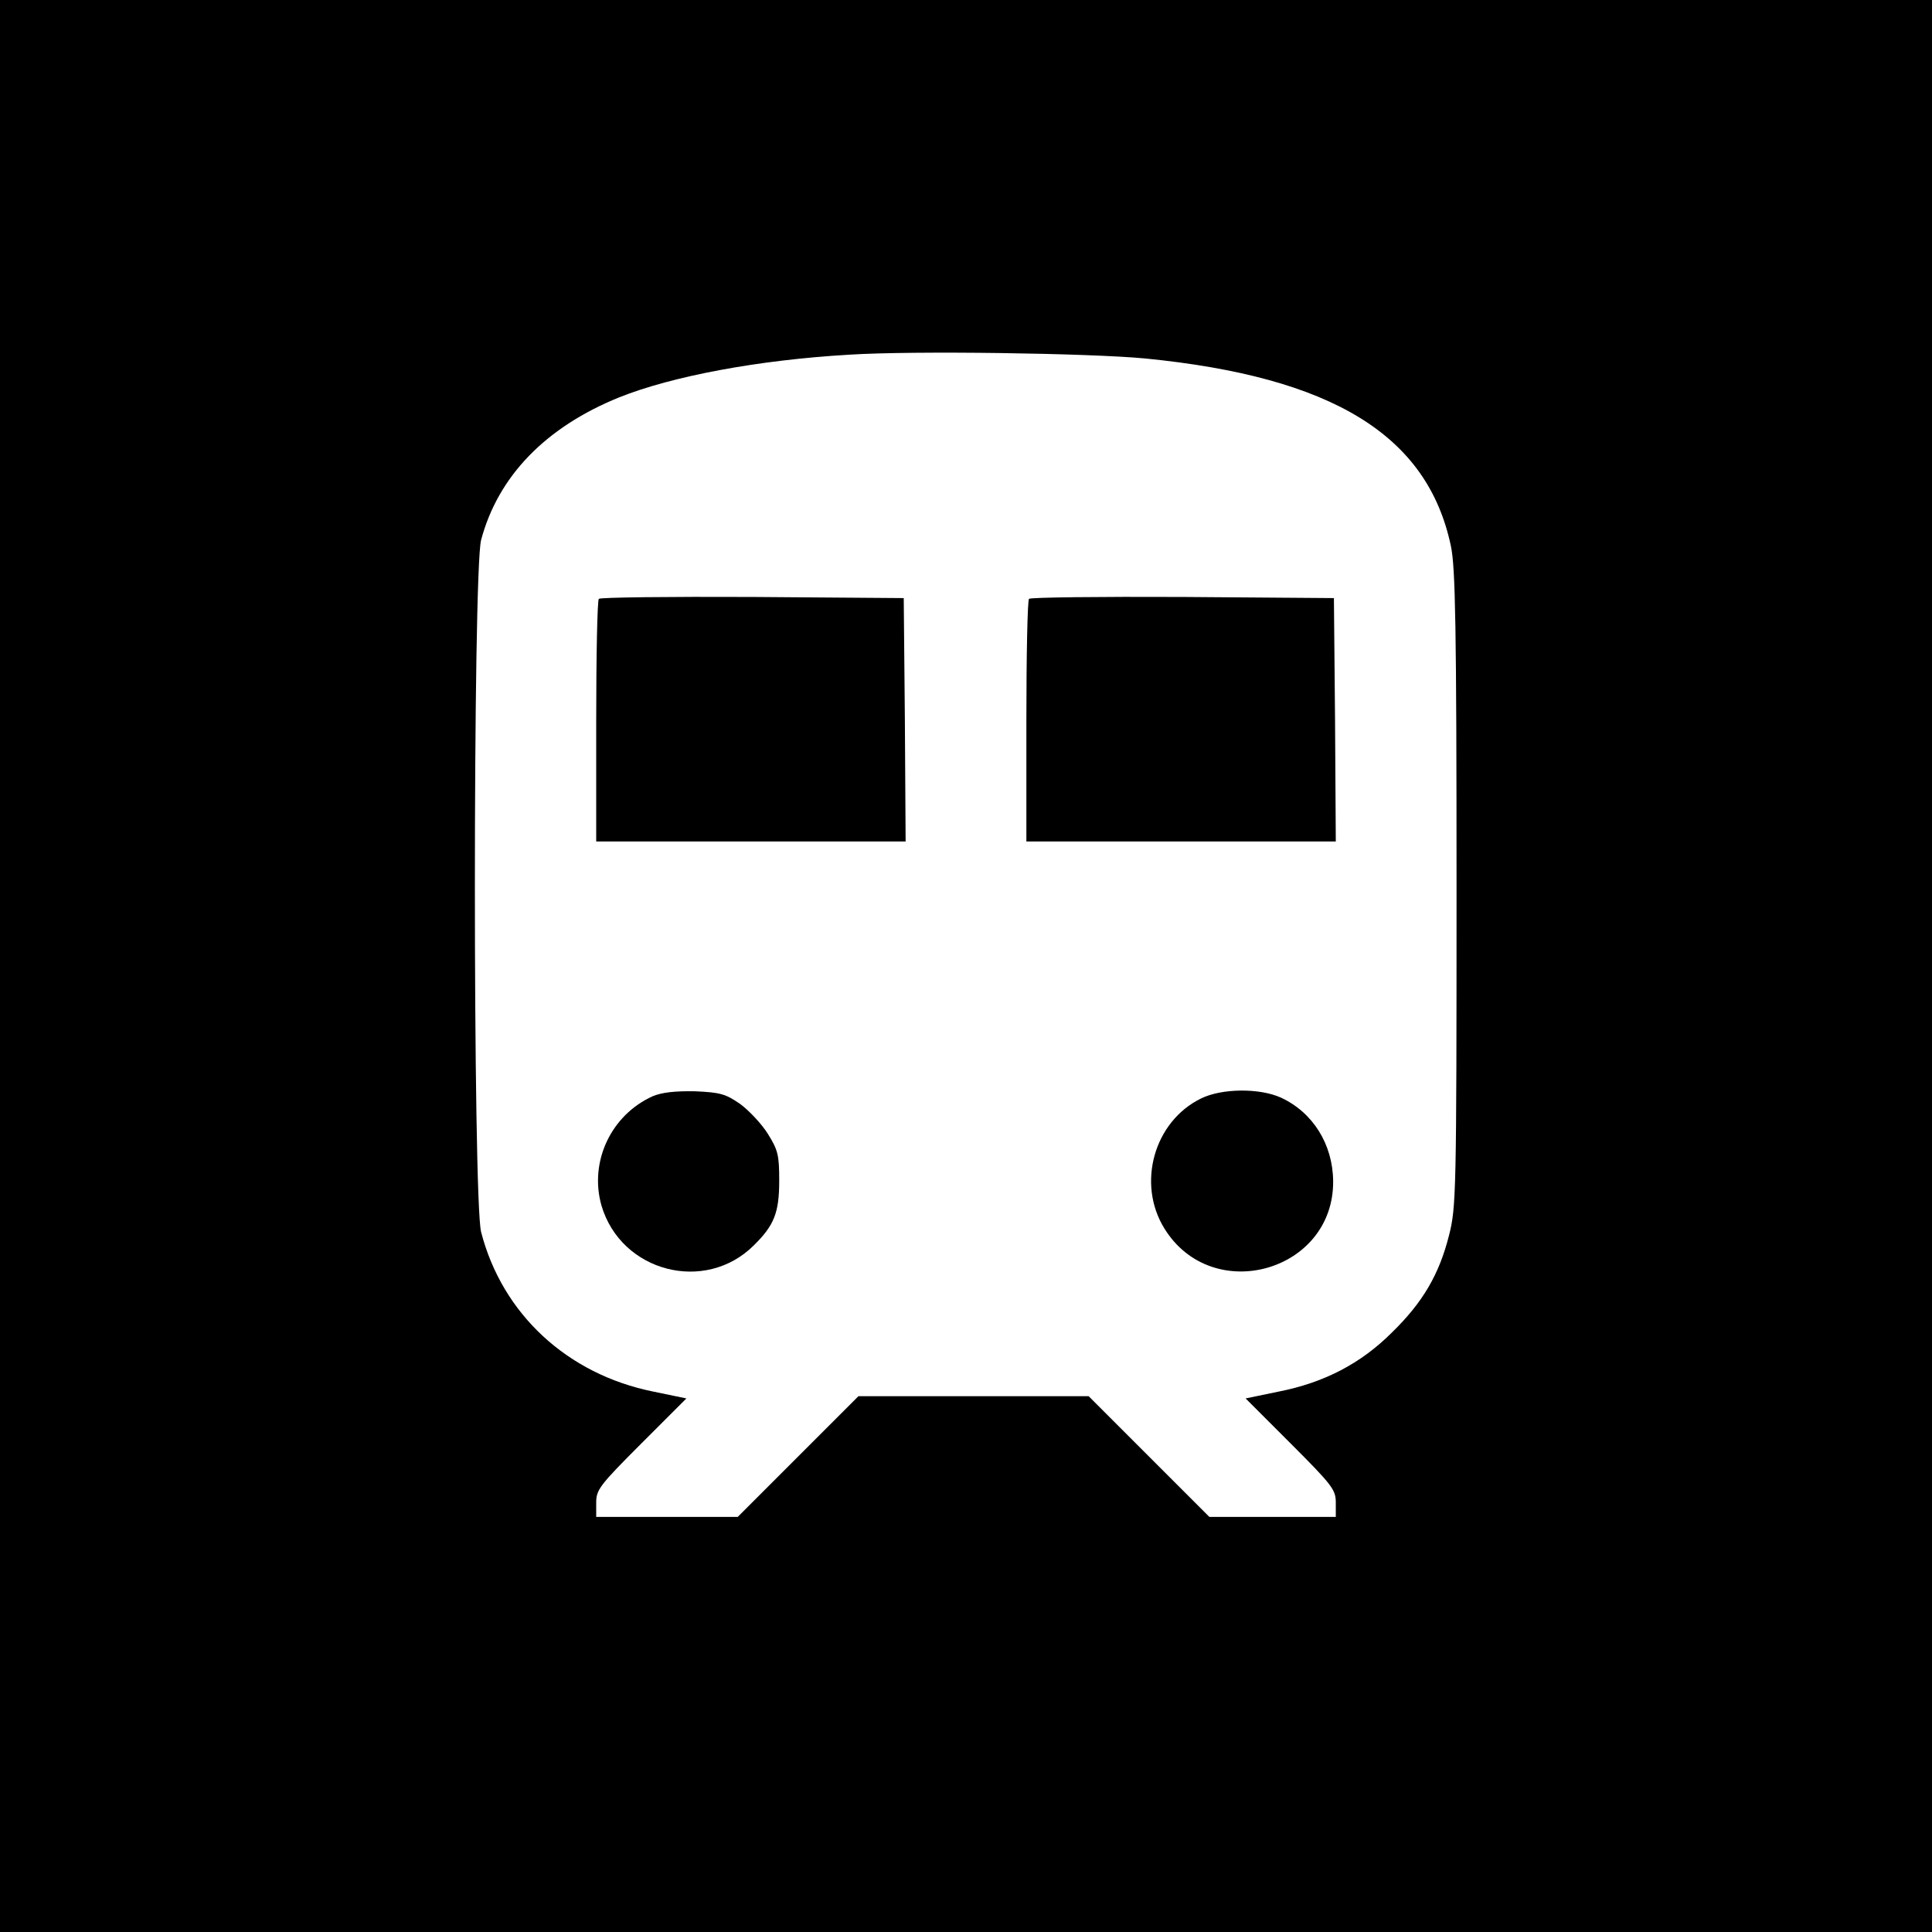
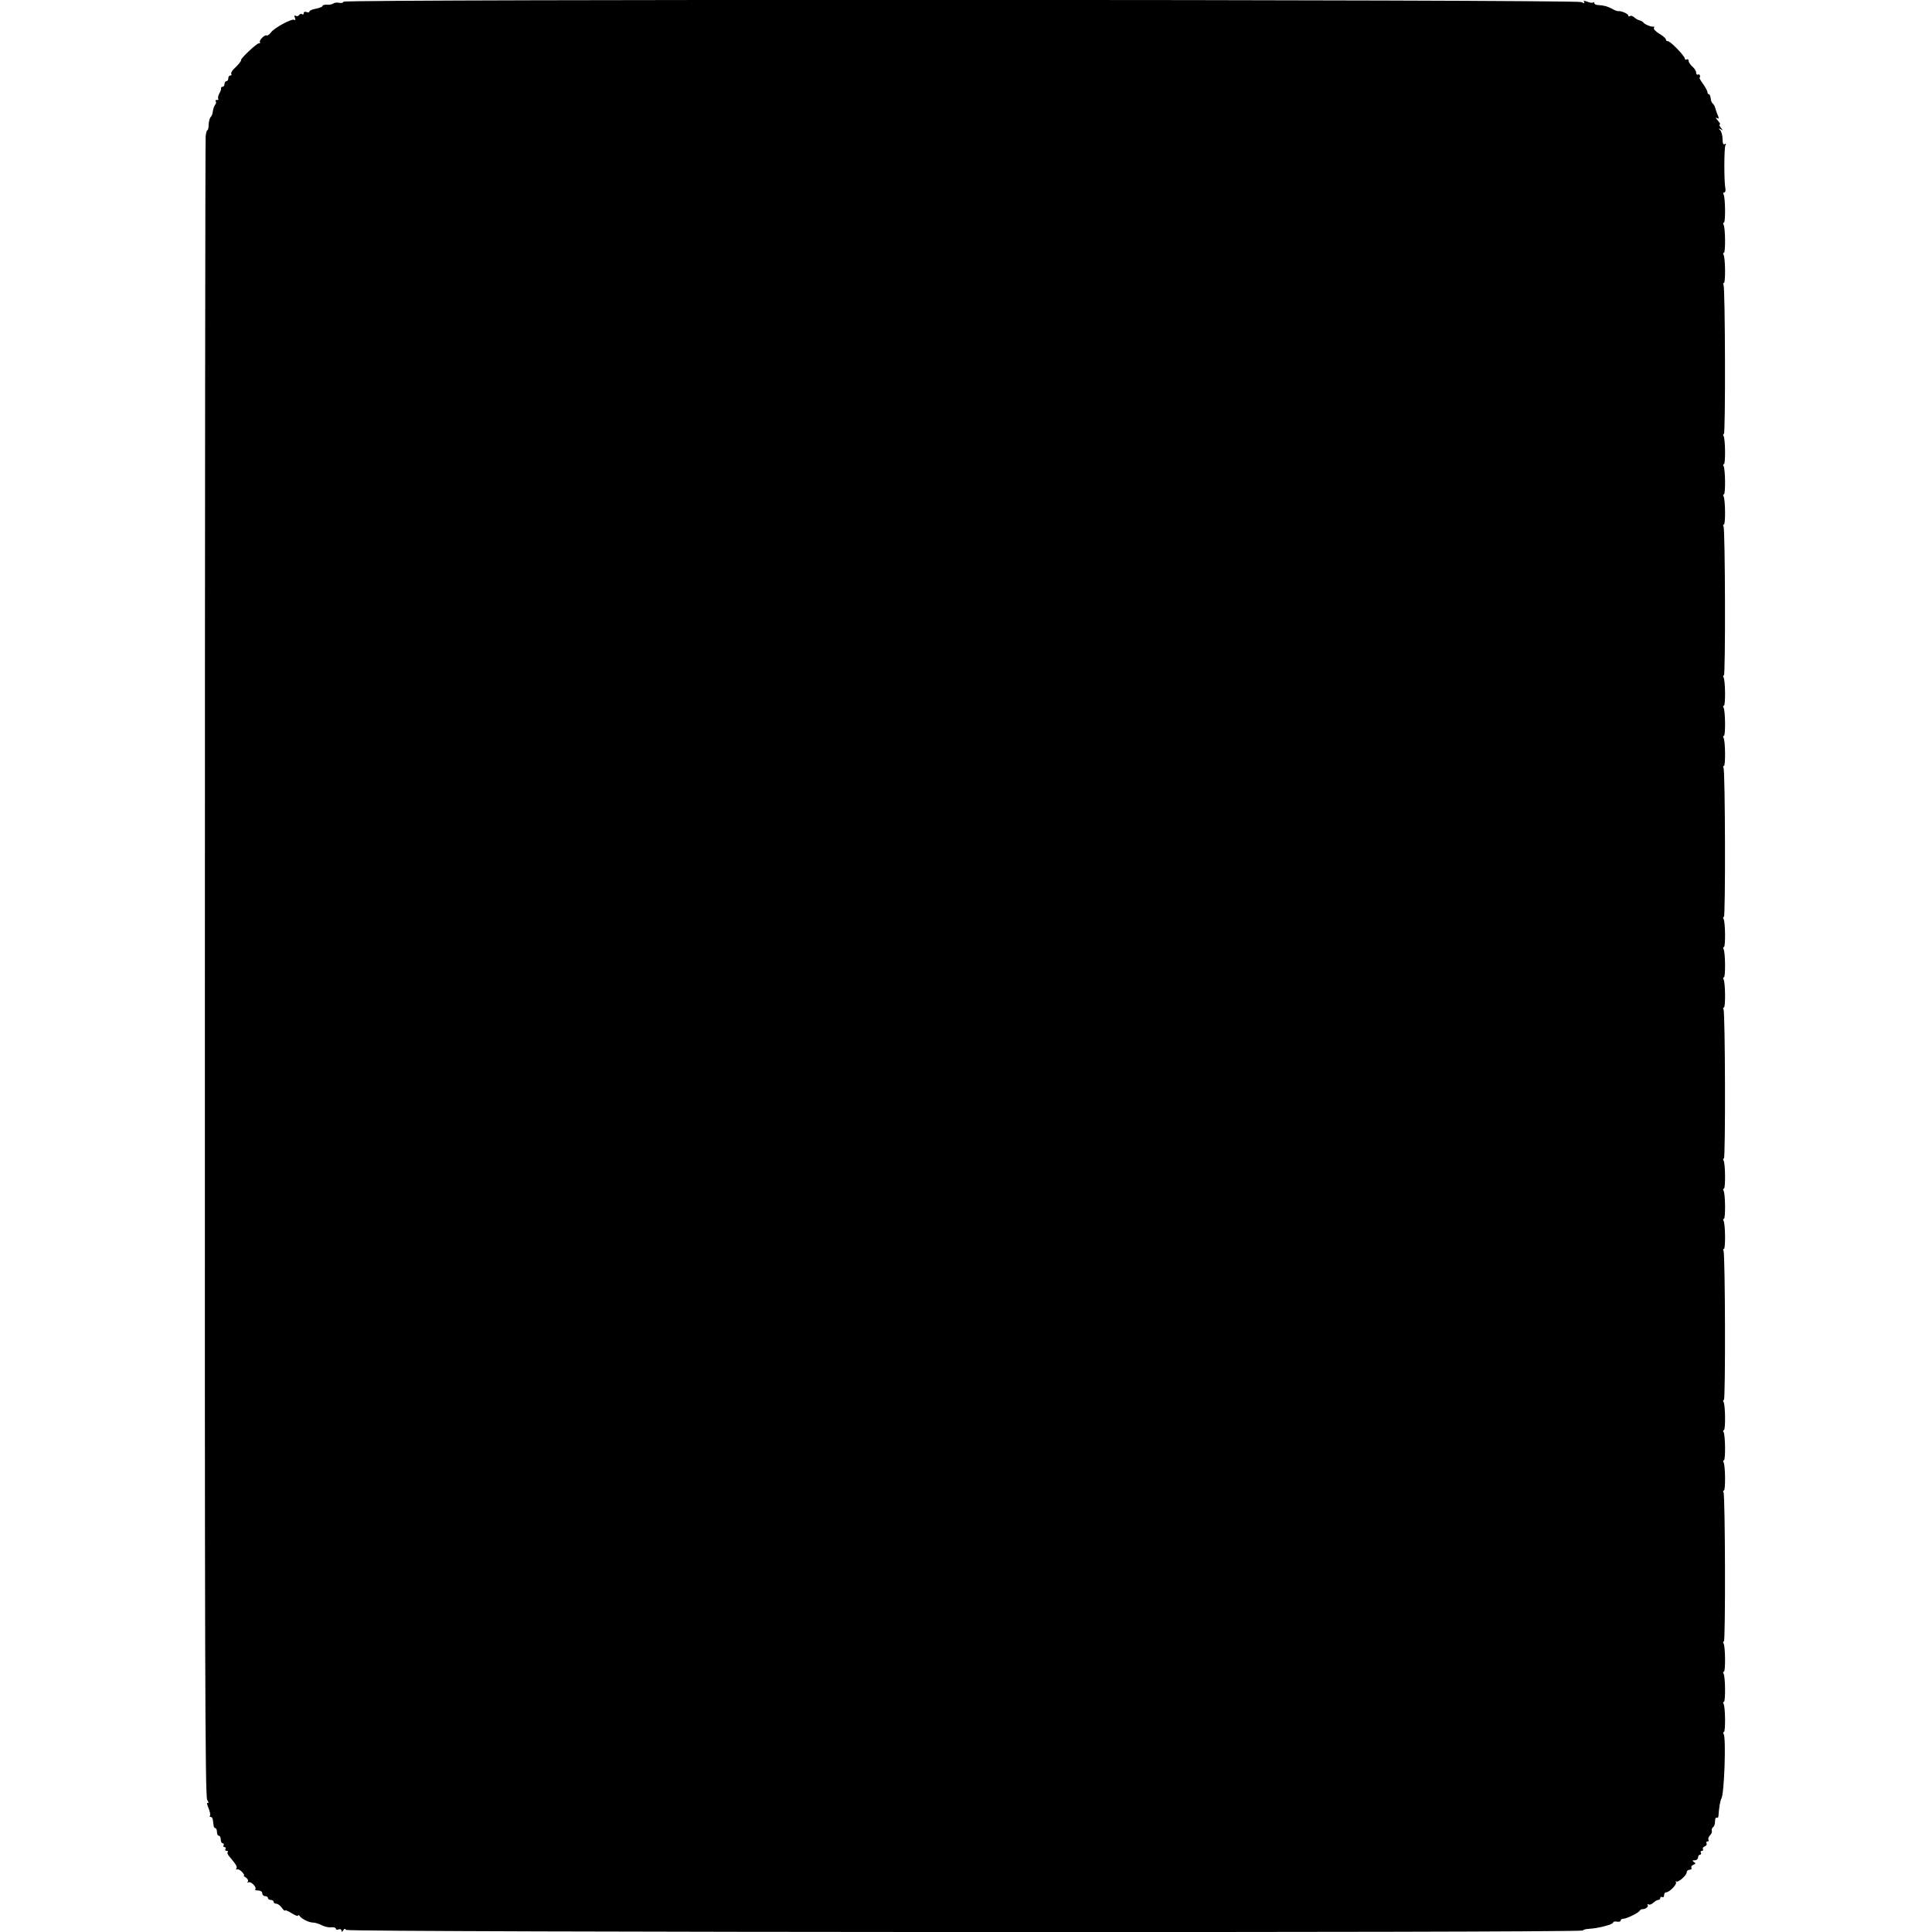
- <svg xmlns="http://www.w3.org/2000/svg" version="1.0" width="512pt" height="512pt" viewBox="0 0 512 512" preserveAspectRatio="xMidYMid meet">
-   <g transform="translate(0,512) scale(0.1,-0.1)" fill="#000000" stroke="none">
-     <path d="M0 2560 l0 -2560 2560 0 2560 0 0 2560 0 2560 -2560 0 -2560 0 0 -2560z m3035 1610 c496 -49 748 -203 810 -497 12 -56 15 -213 15 -909 0 -806 -1 -844 -20 -918 -26 -103 -69 -177 -151 -257 -82 -82 -179 -133 -301 -157 l-87 -18 119 -119 c111 -111 120 -123 120 -157 l0 -38 -168 0 -167 0 -160 160 -160 160 -305 0 -305 0 -160 -160 -160 -160 -187 0 -188 0 0 38 c0 34 9 46 120 157 l119 119 -87 18 c-229 46 -401 206 -457 423 -22 86 -22 1751 0 1834 45 169 171 299 366 378 140 56 368 99 609 113 169 11 638 4 785 -10z" />
-     <path d="M1587 3533 c-4 -3 -7 -150 -7 -325 l0 -318 410 0 410 0 -2 323 -3 322 -401 3 c-220 1 -403 -1 -407 -5z" />
-     <path d="M2727 3533 c-4 -3 -7 -150 -7 -325 l0 -318 410 0 410 0 -2 323 -3 322 -401 3 c-220 1 -403 -1 -407 -5z" />
-     <path d="M1730 2215 c-111 -50 -169 -174 -136 -290 52 -176 275 -234 404 -105 54 53 67 87 67 171 0 67 -3 81 -30 124 -16 26 -50 62 -73 79 -39 27 -53 31 -120 34 -53 1 -88 -3 -112 -13z" />
-     <path d="M3183 2209 c-125 -61 -171 -226 -97 -345 127 -205 449 -114 447 126 -1 98 -54 182 -138 221 -57 26 -157 25 -212 -2z" />
+ <svg xmlns="http://www.w3.org/2000/svg" version="1.0" width="1024pt" height="1024pt" viewBox="0 0 1024 1024" preserveAspectRatio="xMidYMid meet">
+   <g transform="translate(0,1024) scale(0.1,-0.1)" fill="#000000" stroke="none">
+     <path d="M1820 10231 c0 -6 -10 -8 -22 -6 -12 3 -26 1 -32 -4 -6 -4 -21 -7 -33 -6 -13 1 -23 -2 -23 -6 0 -5 -16 -11 -35 -15 -19 -3 -35 -10 -35 -15 0 -5 -7 -6 -15 -3 -8 4 -15 1 -15 -6 0 -6 -4 -9 -9 -5 -5 3 -12 1 -16 -5 -4 -6 -11 -7 -17 -4 -8 5 -9 1 -5 -10 4 -10 3 -15 -3 -11 -13 8 -107 -43 -124 -67 -8 -11 -18 -18 -23 -16 -10 6 -43 -28 -35 -36 3 -3 0 -6 -7 -6 -11 0 -98 -82 -93 -88 3 -3 -17 -28 -40 -49 -9 -9 -15 -20 -12 -25 3 -4 0 -8 -5 -8 -6 0 -11 -7 -11 -15 0 -8 -4 -15 -10 -15 -5 0 -10 -7 -10 -15 0 -8 -5 -15 -10 -15 -6 0 -9 -3 -8 -7 1 -5 -3 -18 -10 -29 -6 -12 -8 -24 -5 -28 3 -3 0 -6 -7 -6 -7 0 -10 -3 -7 -7 4 -3 3 -11 -2 -17 -5 -6 -11 -22 -13 -36 -1 -14 -7 -28 -12 -31 -4 -4 -9 -21 -10 -38 0 -17 -3 -31 -7 -31 -3 0 -7 -15 -9 -32 -2 -18 -4 -2004 -4 -4413 -1 -3660 1 -4384 12 -4404 8 -13 9 -20 3 -17 -6 4 -4 -8 4 -27 8 -19 11 -37 8 -41 -4 -3 -2 -6 4 -6 5 0 10 -7 11 -15 1 -8 3 -22 4 -30 1 -8 5 -15 10 -15 4 0 8 -9 8 -20 0 -11 5 -20 10 -20 6 0 10 -9 10 -20 0 -11 5 -20 11 -20 5 0 7 -5 4 -10 -3 -6 -1 -10 5 -10 6 0 8 -4 5 -10 -3 -5 -1 -10 6 -10 7 0 10 -3 6 -6 -3 -3 -1 -11 4 -18 41 -49 48 -60 42 -69 -3 -5 -2 -8 3 -5 5 3 17 -3 27 -14 9 -10 14 -18 10 -18 -5 0 0 -5 10 -11 9 -6 14 -15 11 -21 -4 -6 -3 -8 3 -5 12 8 46 -27 36 -36 -3 -4 3 -7 15 -7 13 0 22 -6 22 -15 0 -8 7 -15 15 -15 8 0 15 -4 15 -10 0 -5 7 -10 15 -10 8 0 15 -4 15 -10 0 -5 6 -10 14 -10 8 0 22 -10 30 -22 9 -12 16 -19 16 -14 0 4 16 -2 35 -14 19 -12 35 -18 35 -13 0 4 4 4 8 -2 11 -16 50 -35 71 -35 10 0 31 -6 46 -14 15 -8 38 -13 51 -11 13 1 24 -2 24 -7 0 -6 7 -8 15 -4 8 3 15 0 15 -7 0 -8 3 -8 9 2 6 9 11 10 15 2 8 -13 6556 -16 6556 -3 0 4 15 8 33 9 46 2 127 23 127 33 0 5 9 7 20 5 11 -2 20 0 20 6 0 5 6 9 13 9 17 0 80 30 88 43 3 5 9 8 13 8 16 -1 35 12 29 22 -3 5 -1 7 5 3 6 -3 17 1 25 9 9 8 20 15 26 15 6 0 11 5 11 11 0 5 5 7 10 4 6 -3 10 1 10 9 0 9 4 16 10 16 18 0 60 43 53 54 -3 6 -3 8 1 4 10 -8 56 32 56 49 0 7 7 13 16 13 8 0 12 5 9 10 -3 6 1 13 10 16 13 6 14 8 3 15 -10 7 -9 9 5 9 9 0 17 7 17 15 0 8 5 15 11 15 5 0 7 4 4 10 -3 5 -1 10 5 10 6 0 9 4 6 9 -3 5 1 12 10 15 8 3 12 10 9 16 -3 5 -1 10 5 10 6 0 9 4 5 9 -3 5 1 15 8 23 8 7 12 18 10 25 -2 6 1 14 6 18 6 3 11 17 11 31 0 14 4 23 8 20 5 -3 9 0 10 7 3 46 10 86 16 95 15 24 25 319 12 341 -4 6 -4 11 1 11 9 0 8 134 -2 150 -3 5 -3 10 2 10 9 0 8 134 -2 150 -3 5 -3 10 2 10 9 0 8 134 -2 150 -3 5 -3 10 2 10 9 0 7 775 -2 790 -3 6 -3 10 2 10 9 0 8 134 -2 150 -3 5 -3 10 2 10 9 0 8 134 -2 150 -3 5 -3 10 2 10 9 0 8 134 -2 150 -3 5 -3 10 2 10 9 0 7 775 -2 790 -3 6 -3 10 2 10 9 0 8 134 -2 150 -3 5 -3 10 2 10 9 0 8 134 -2 150 -3 5 -3 10 2 10 9 0 8 134 -2 150 -3 5 -3 10 2 10 9 0 7 775 -2 790 -3 6 -3 10 2 10 9 0 8 134 -2 150 -3 5 -3 10 2 10 9 0 8 134 -2 150 -3 5 -3 10 2 10 9 0 8 134 -2 150 -3 5 -3 10 2 10 9 0 7 775 -2 790 -3 6 -3 10 2 10 9 0 8 134 -2 150 -3 5 -3 10 2 10 9 0 8 134 -2 150 -3 5 -3 10 2 10 9 0 8 134 -2 150 -3 5 -3 10 2 10 9 0 7 775 -2 790 -3 6 -3 10 2 10 9 0 8 134 -2 150 -3 5 -3 10 2 10 9 0 8 134 -2 150 -3 5 -3 10 2 10 9 0 8 134 -2 150 -3 5 -3 10 2 10 9 0 7 775 -2 790 -3 6 -3 10 2 10 9 0 8 134 -2 150 -3 5 -3 10 2 10 9 0 8 134 -2 150 -3 5 -3 10 2 10 9 0 8 134 -2 150 -3 5 -2 10 4 10 5 0 8 9 6 20 -8 39 -7 218 0 230 5 9 4 11 -3 6 -8 -5 -12 4 -12 26 0 19 -6 40 -12 47 -11 11 -10 12 2 6 13 -8 13 -7 1 8 -7 9 -10 17 -6 17 5 0 0 10 -11 22 -10 12 -13 18 -5 13 11 -6 13 -4 7 11 -5 10 -11 28 -14 39 -3 11 -9 23 -14 26 -5 3 -10 16 -11 27 -1 12 -5 22 -9 22 -4 0 -8 5 -8 11 0 6 -10 25 -22 42 -13 18 -22 33 -20 35 7 7 0 22 -8 17 -5 -3 -10 1 -10 10 0 8 -9 23 -20 32 -11 10 -20 23 -20 31 0 7 -5 10 -10 7 -5 -3 -10 -1 -10 4 0 15 -81 97 -91 93 -5 -1 -9 3 -9 8 0 6 -16 20 -35 31 -19 12 -32 25 -29 30 3 5 2 9 -3 8 -10 -3 -47 12 -53 22 -3 4 -12 9 -20 11 -8 2 -21 9 -28 16 -8 7 -18 10 -23 7 -5 -4 -9 -2 -9 3 0 9 -37 25 -53 23 -4 -1 -18 4 -30 11 -26 14 -43 19 -74 21 -13 0 -23 5 -23 11 0 5 -3 7 -6 3 -3 -3 -17 -2 -31 4 -17 6 -22 6 -17 -2 5 -8 1 -8 -14 0 -27 14 -6562 16 -6562 2z" />
  </g>
</svg>
